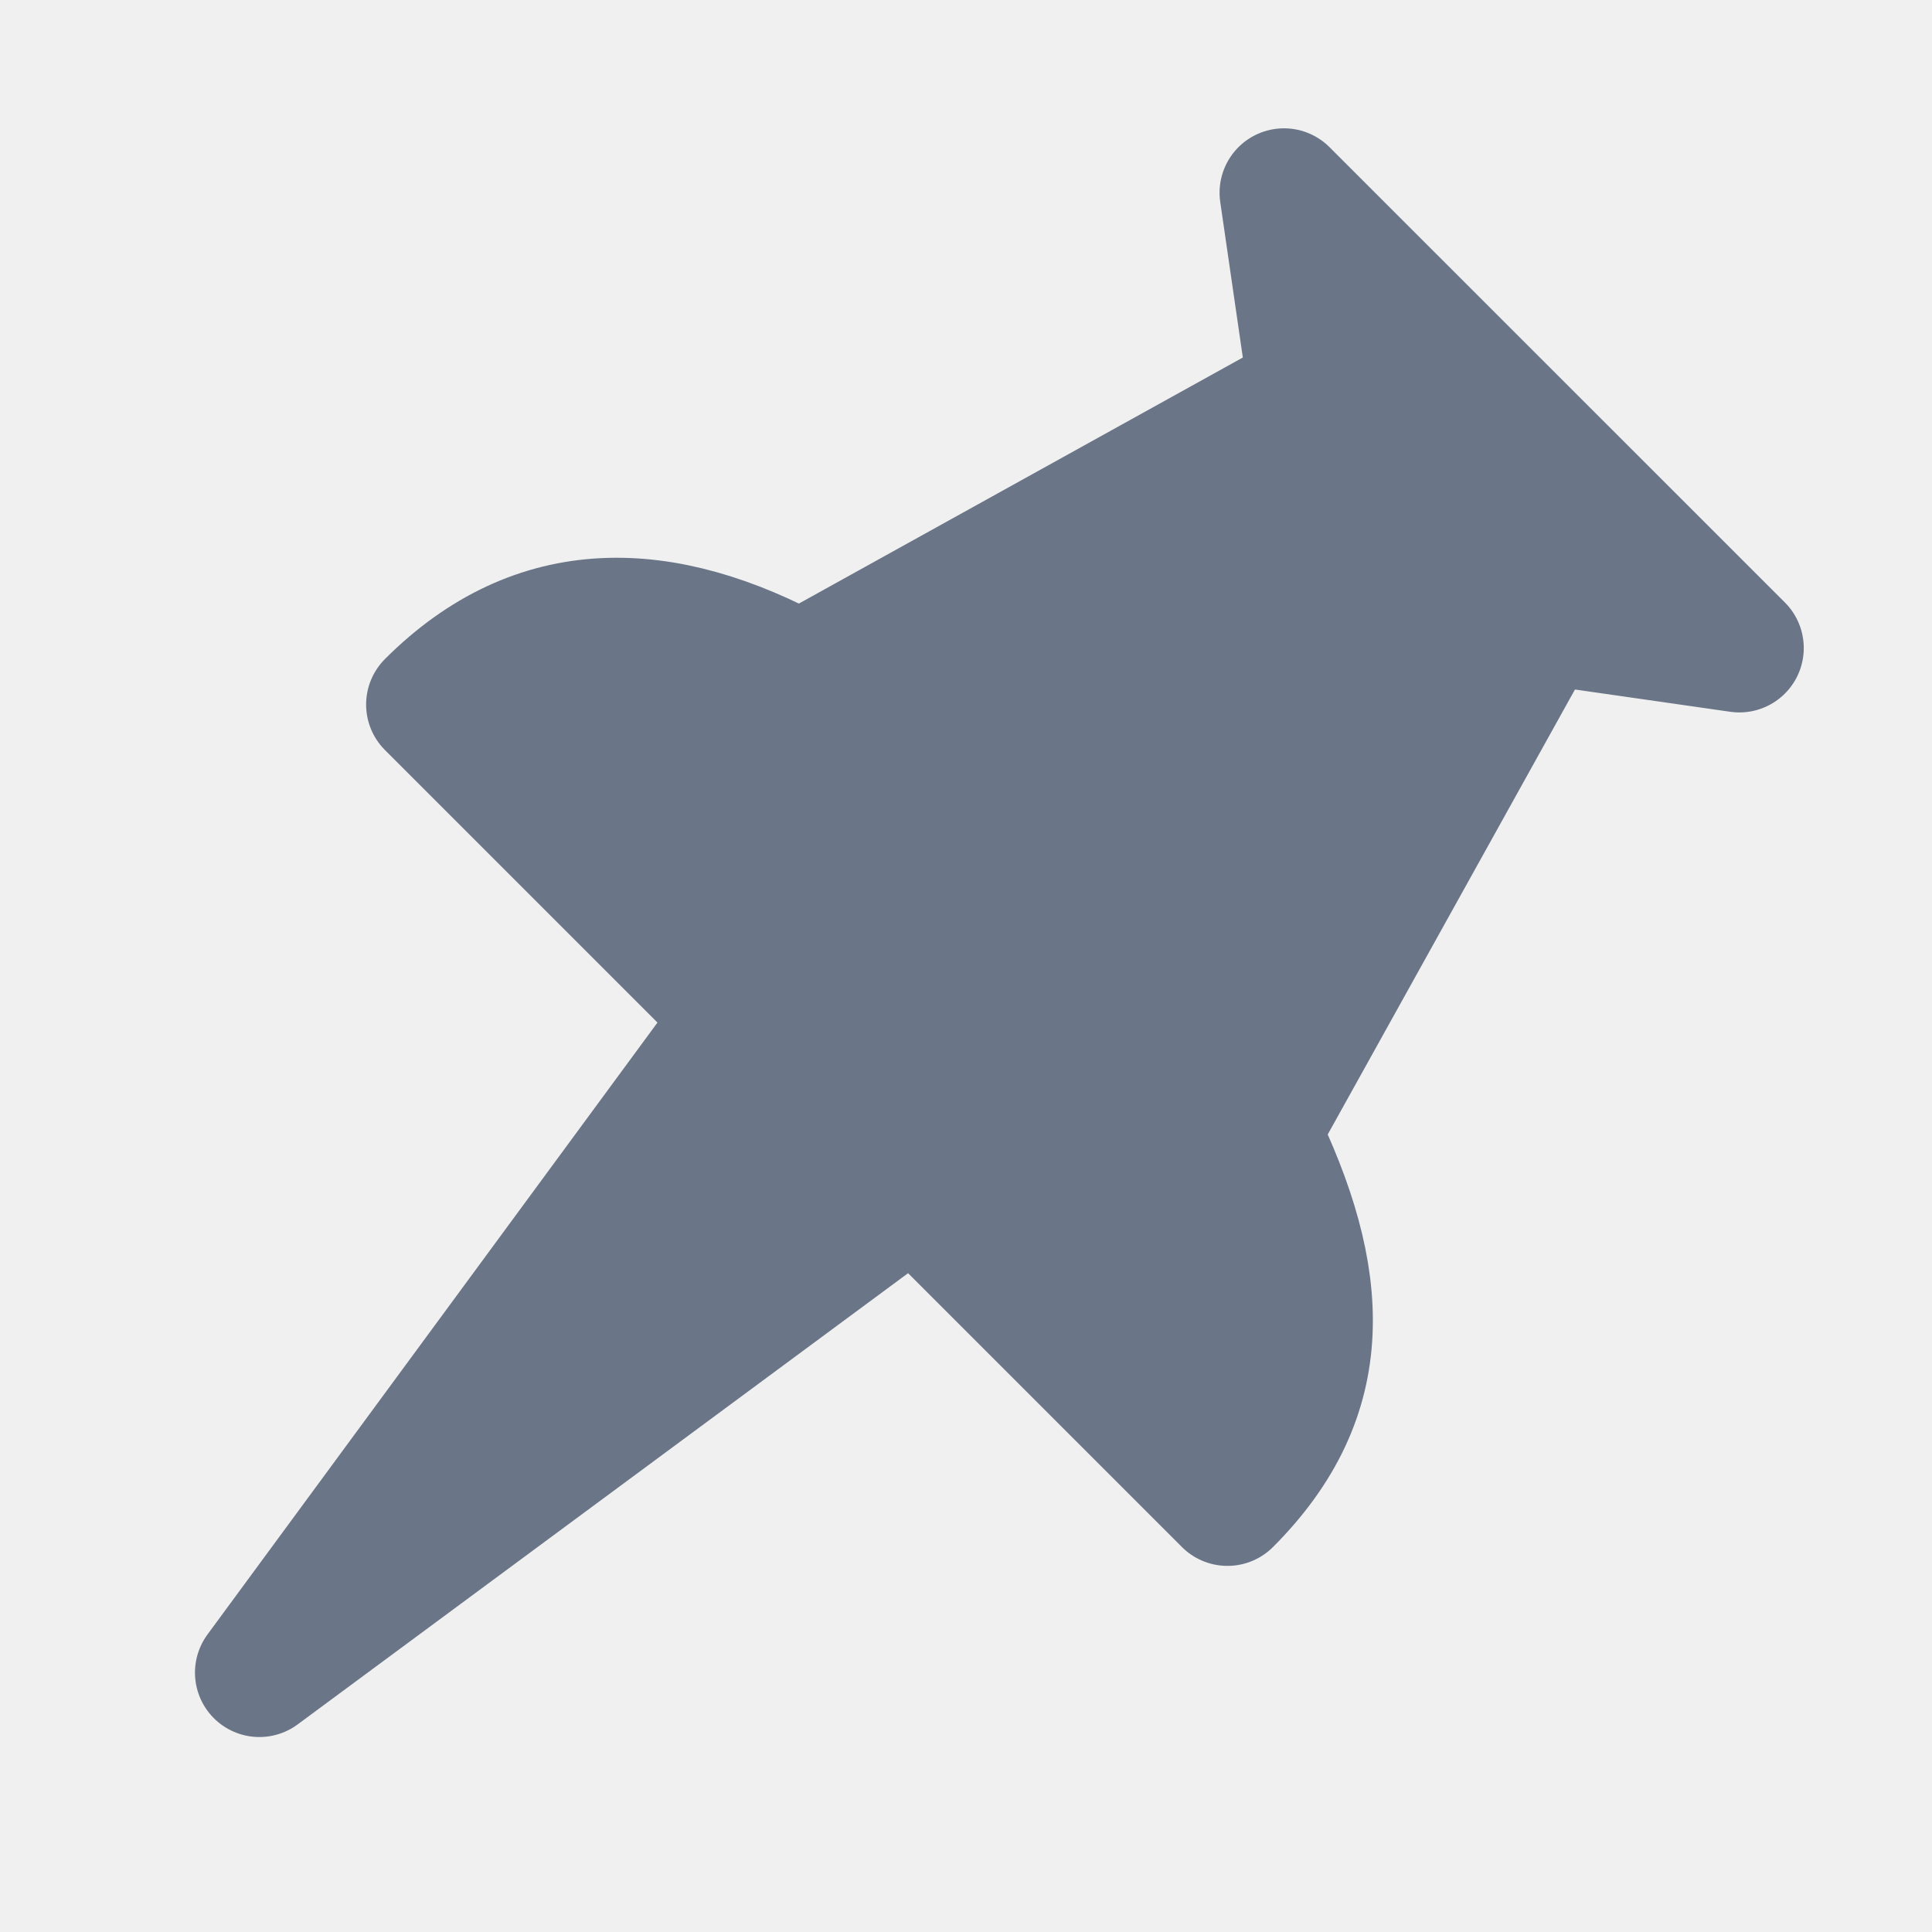
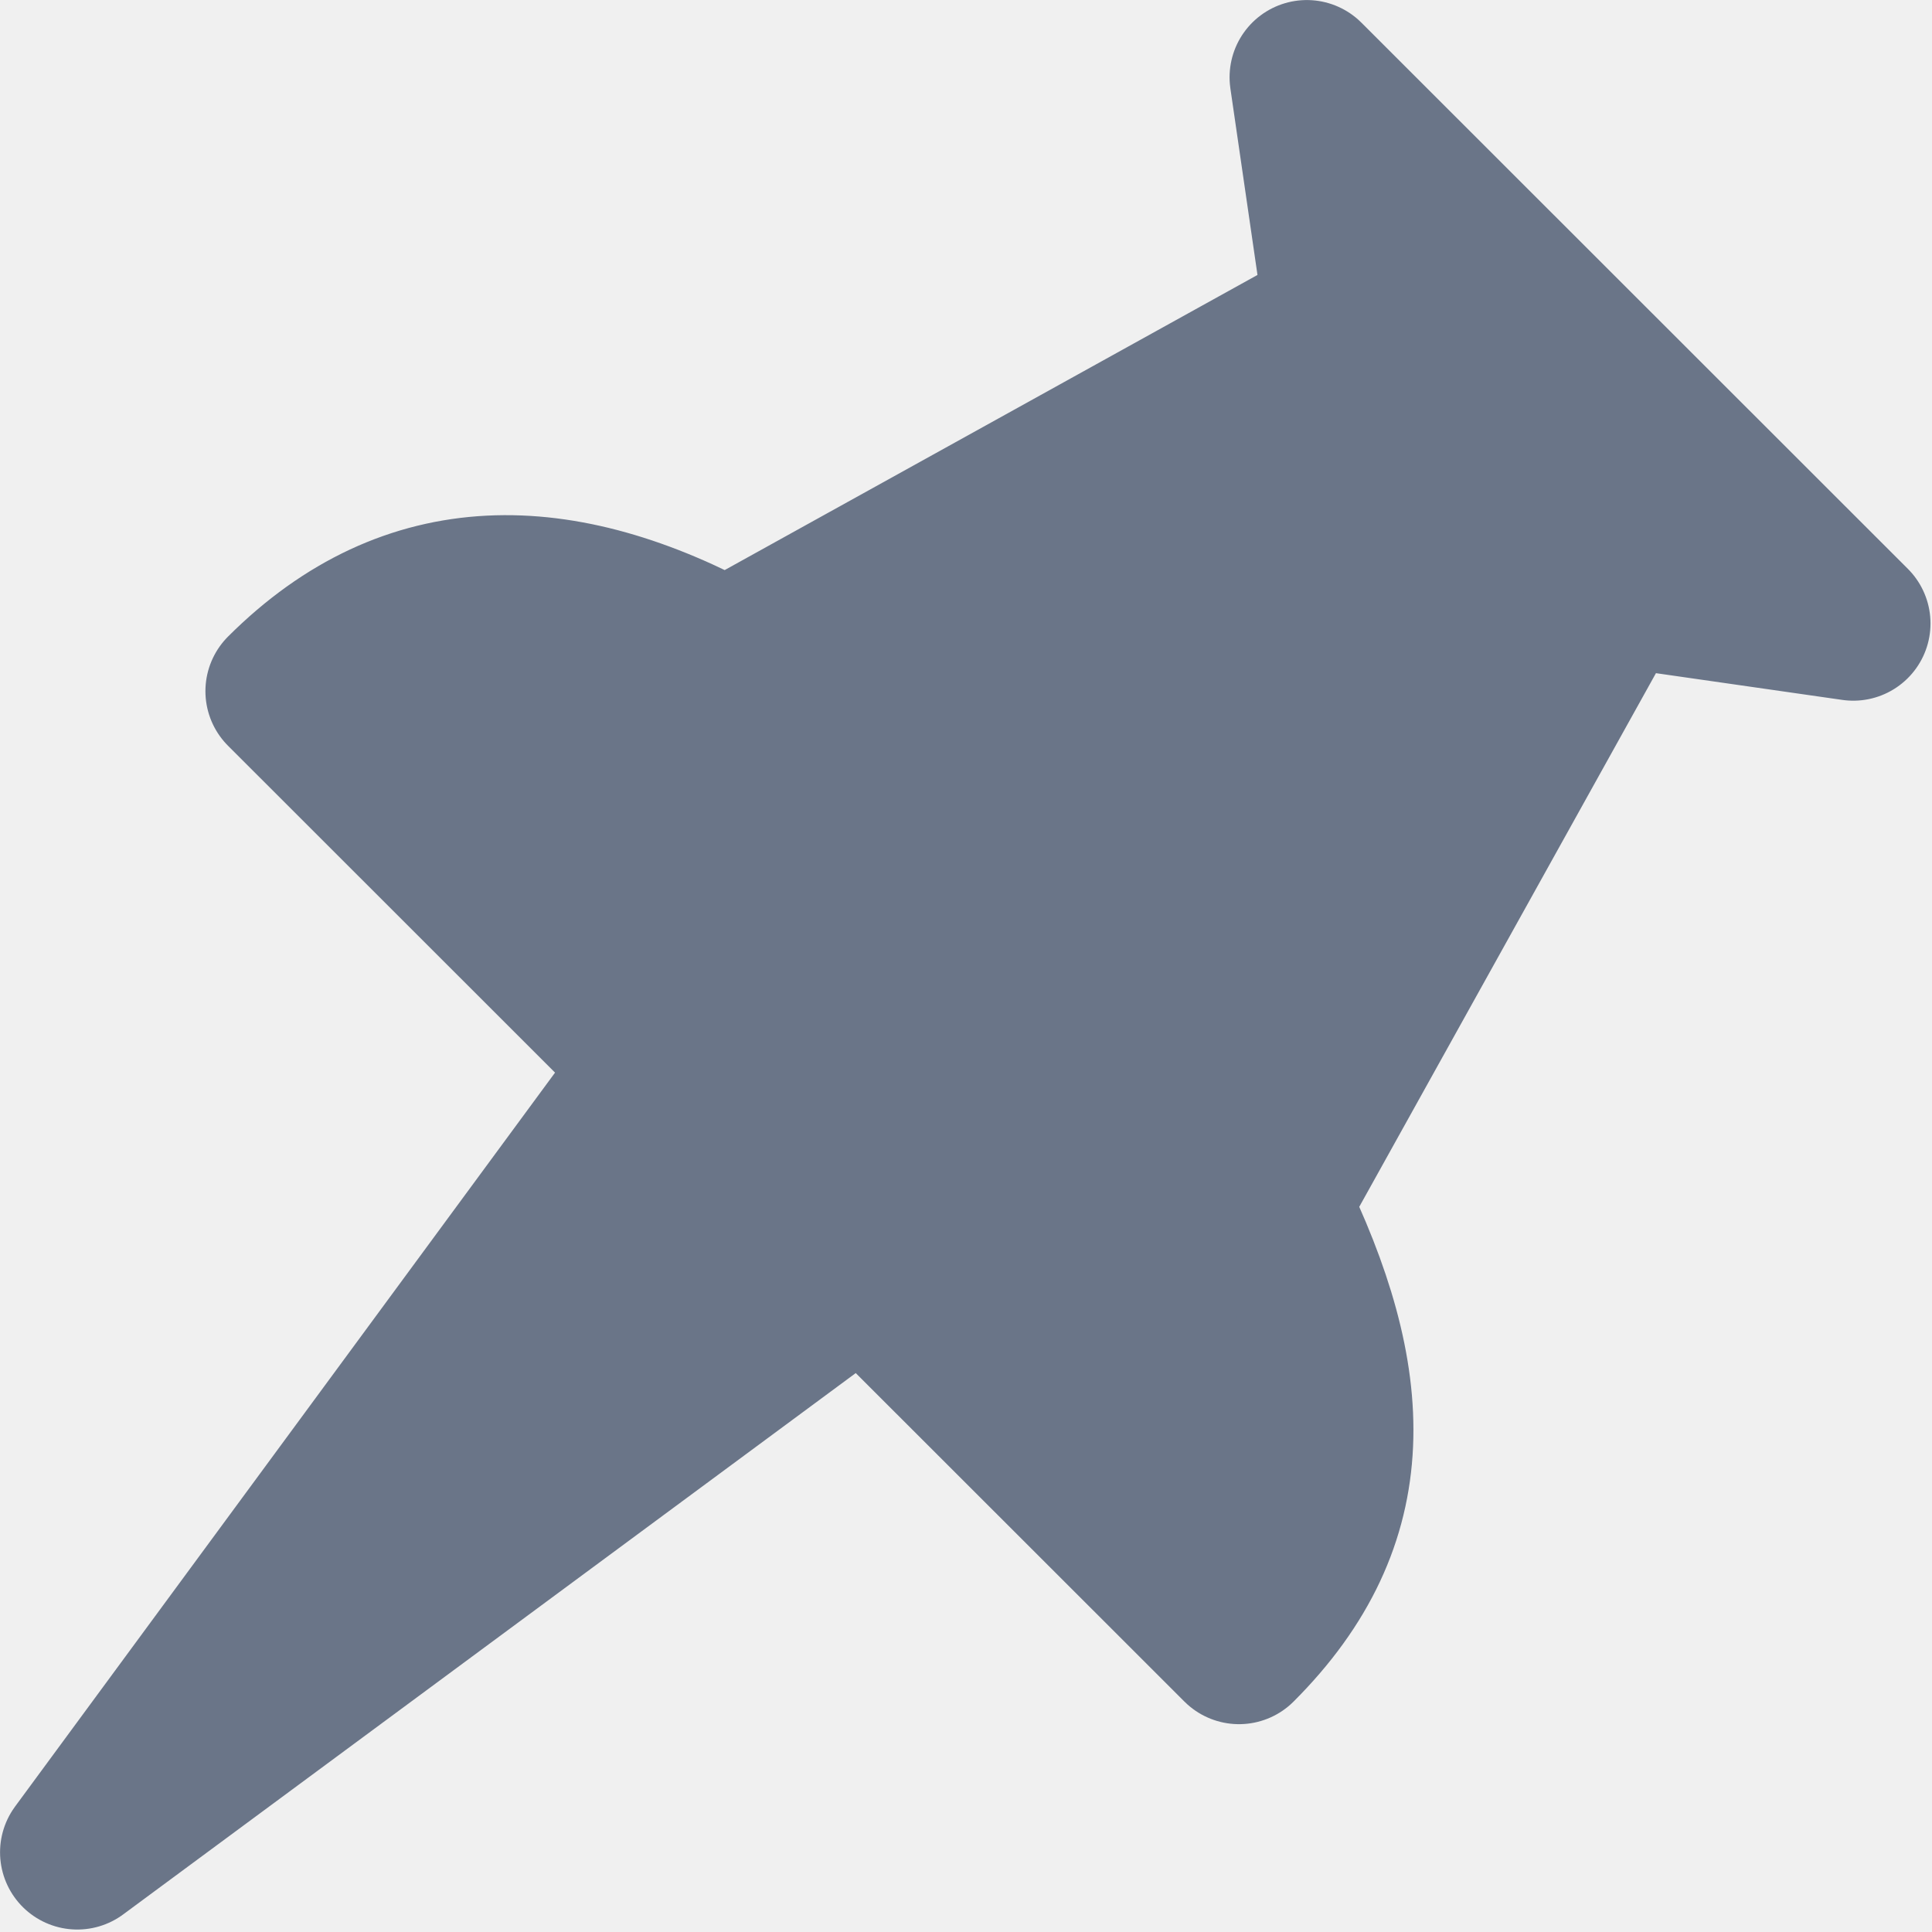
- <svg xmlns="http://www.w3.org/2000/svg" width="24" height="24" viewBox="0 0 24 24" fill="none">
-   <mask id="mask0_141_4183" style="mask-type:luminance" maskUnits="userSpaceOnUse" x="0" y="0" width="24" height="24">
-     <path d="M24 0H0V24H24V0Z" fill="white" />
-   </mask>
-   <g mask="url(#mask0_141_4183)">
-     <path d="M5.348 8.752C6.668 7.433 8.235 7.469 9.939 8.404L16.31 4.873L15.95 2.394L21.607 8.05L19.133 7.695L15.596 14.061C16.488 15.88 16.567 17.332 15.248 18.652C15.248 18.652 13.118 16.522 11.359 14.763L3.222 20.778L9.219 12.623C7.46 10.864 5.348 8.752 5.348 8.752Z" fill="#6A7588" stroke-width="1.6" stroke-linejoin="round" stroke="#6A7588" />
-   </g>
+ <svg xmlns="http://www.w3.org/2000/svg" width="20" height="20" viewBox="0 0 20 20" fill="none">
+   <path d="M2.926 7.155C4.246 5.837 5.813 5.873 7.517 6.807L13.888 3.278L13.528 0.8L19.185 6.454L16.711 6.099L13.174 12.461C14.066 14.279 14.145 15.731 12.826 17.049C12.826 17.049 10.696 14.921 8.937 13.162L0.8 19.175L6.797 11.024C5.038 9.266 2.926 7.155 2.926 7.155Z" fill="#6A7588" stroke-width="1.599" stroke-linejoin="round" stroke="#6A7588" />
</svg>
